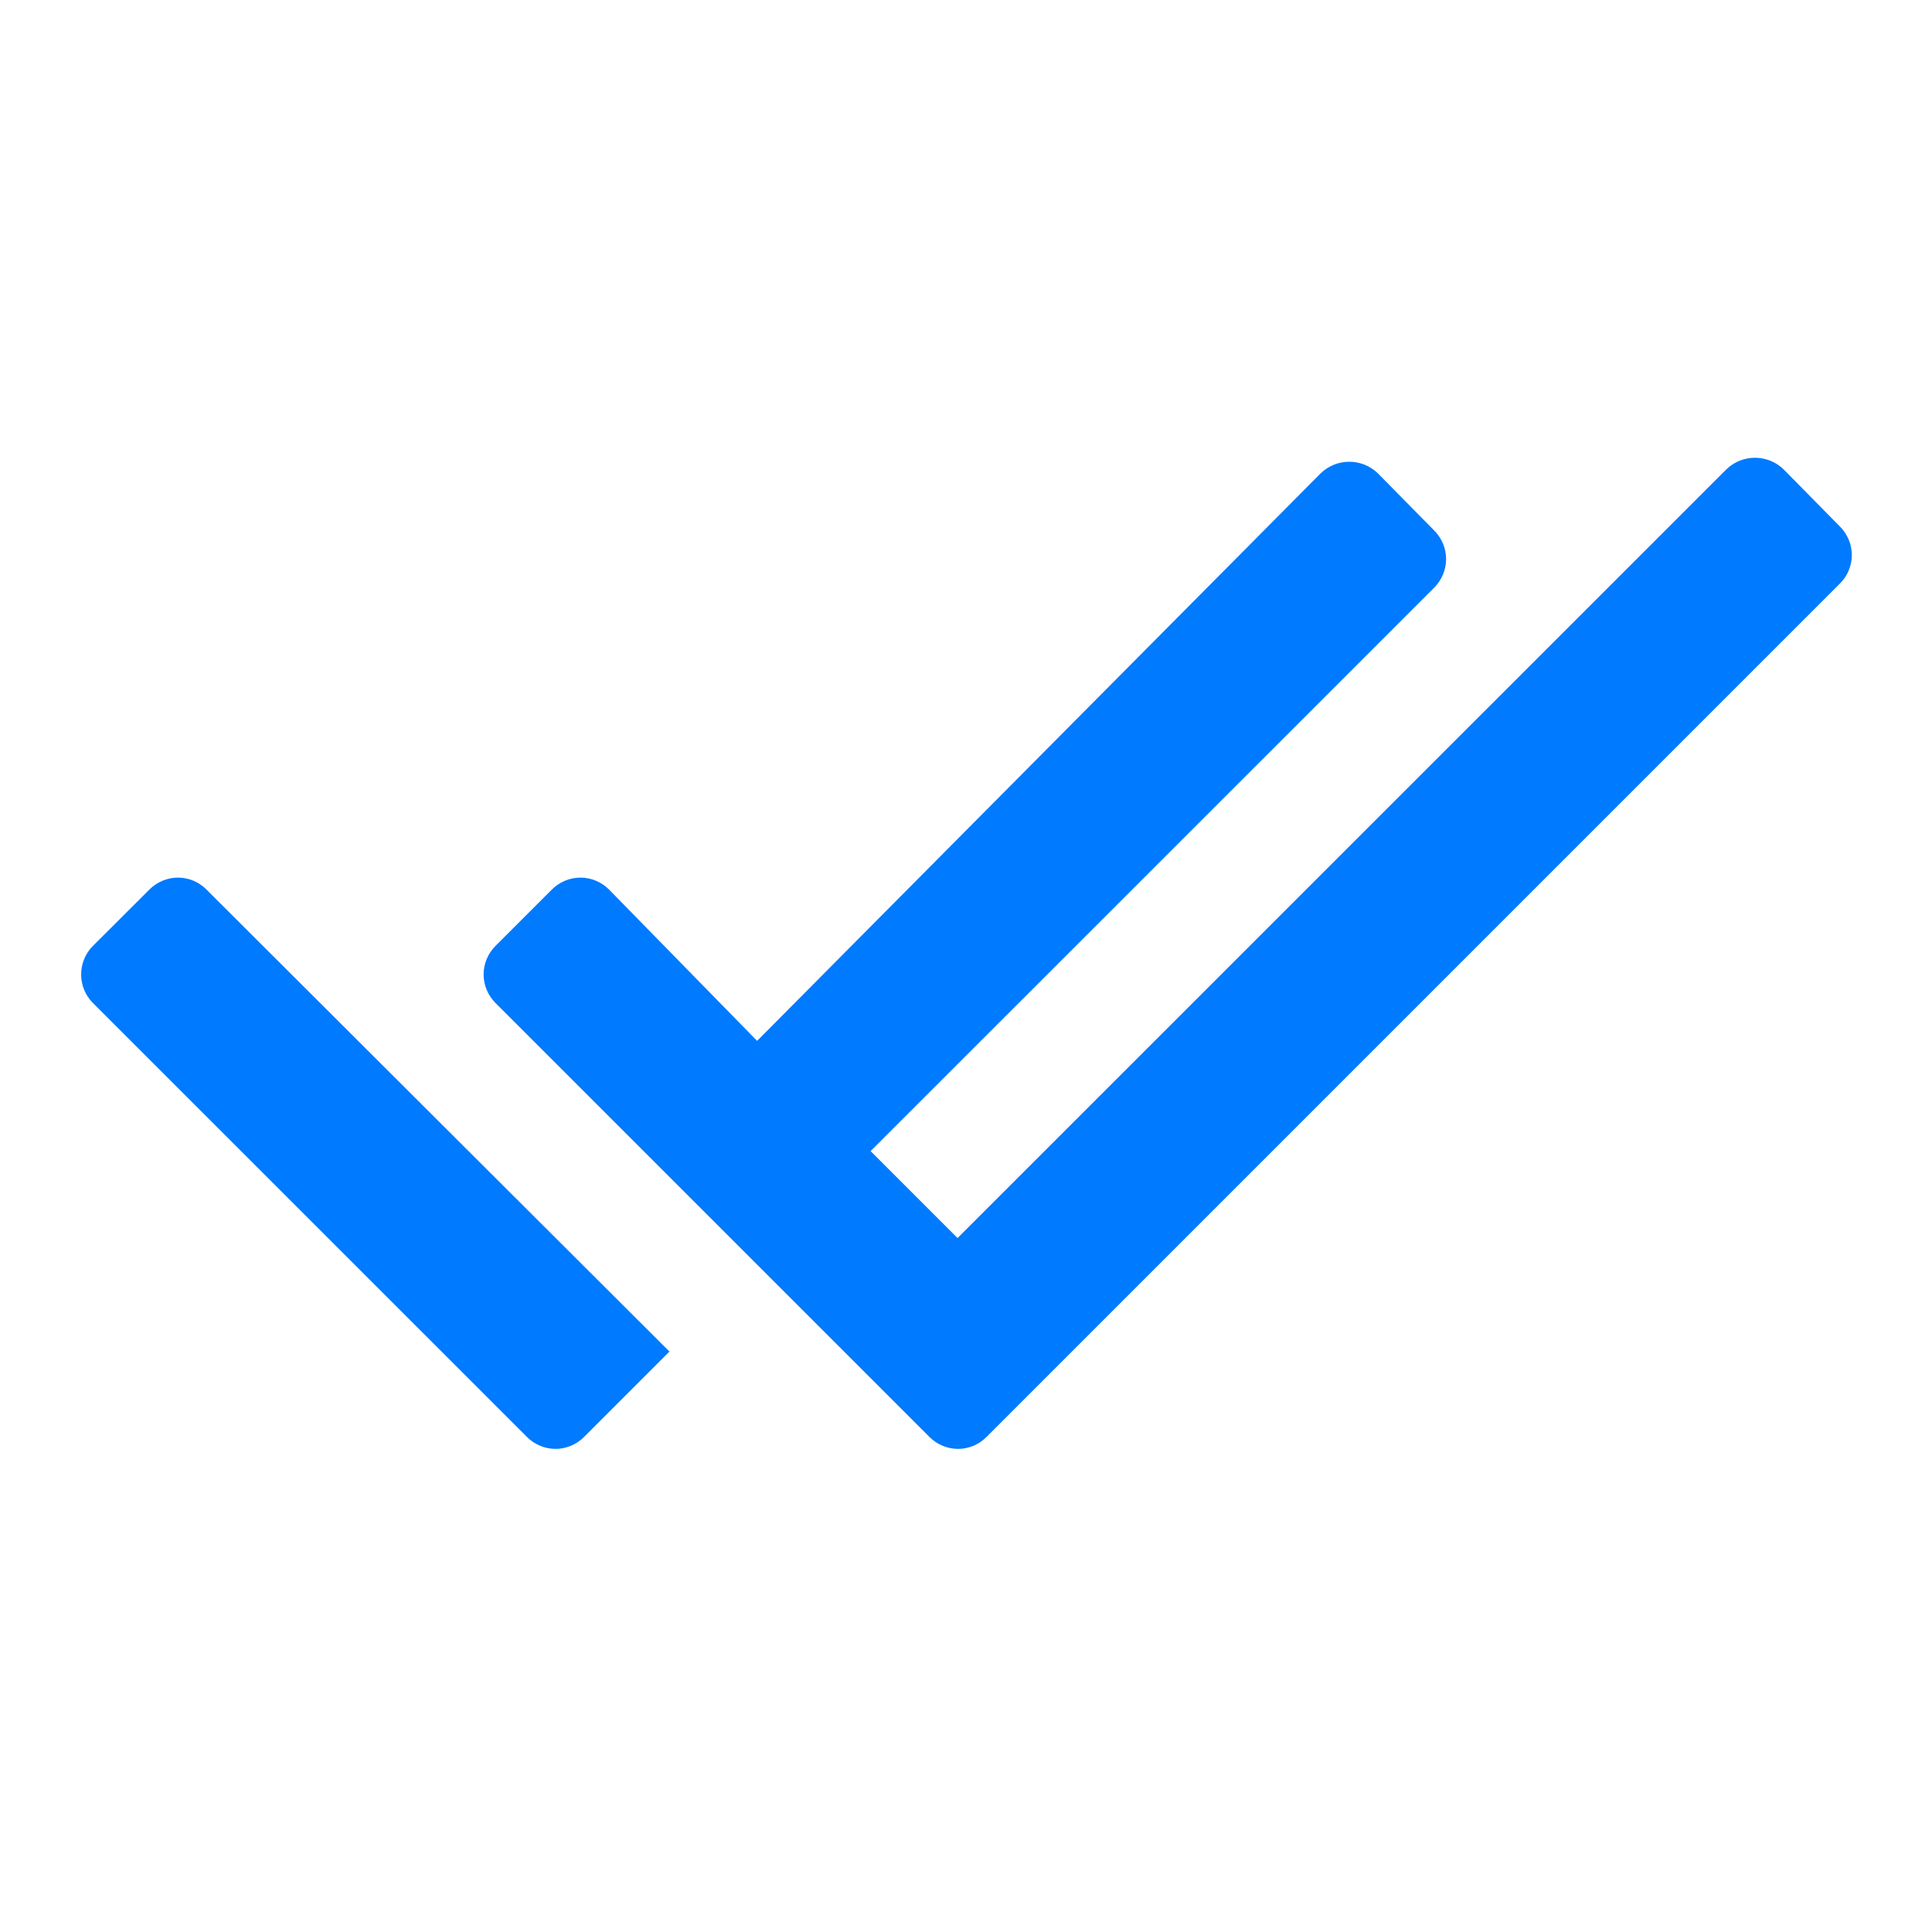
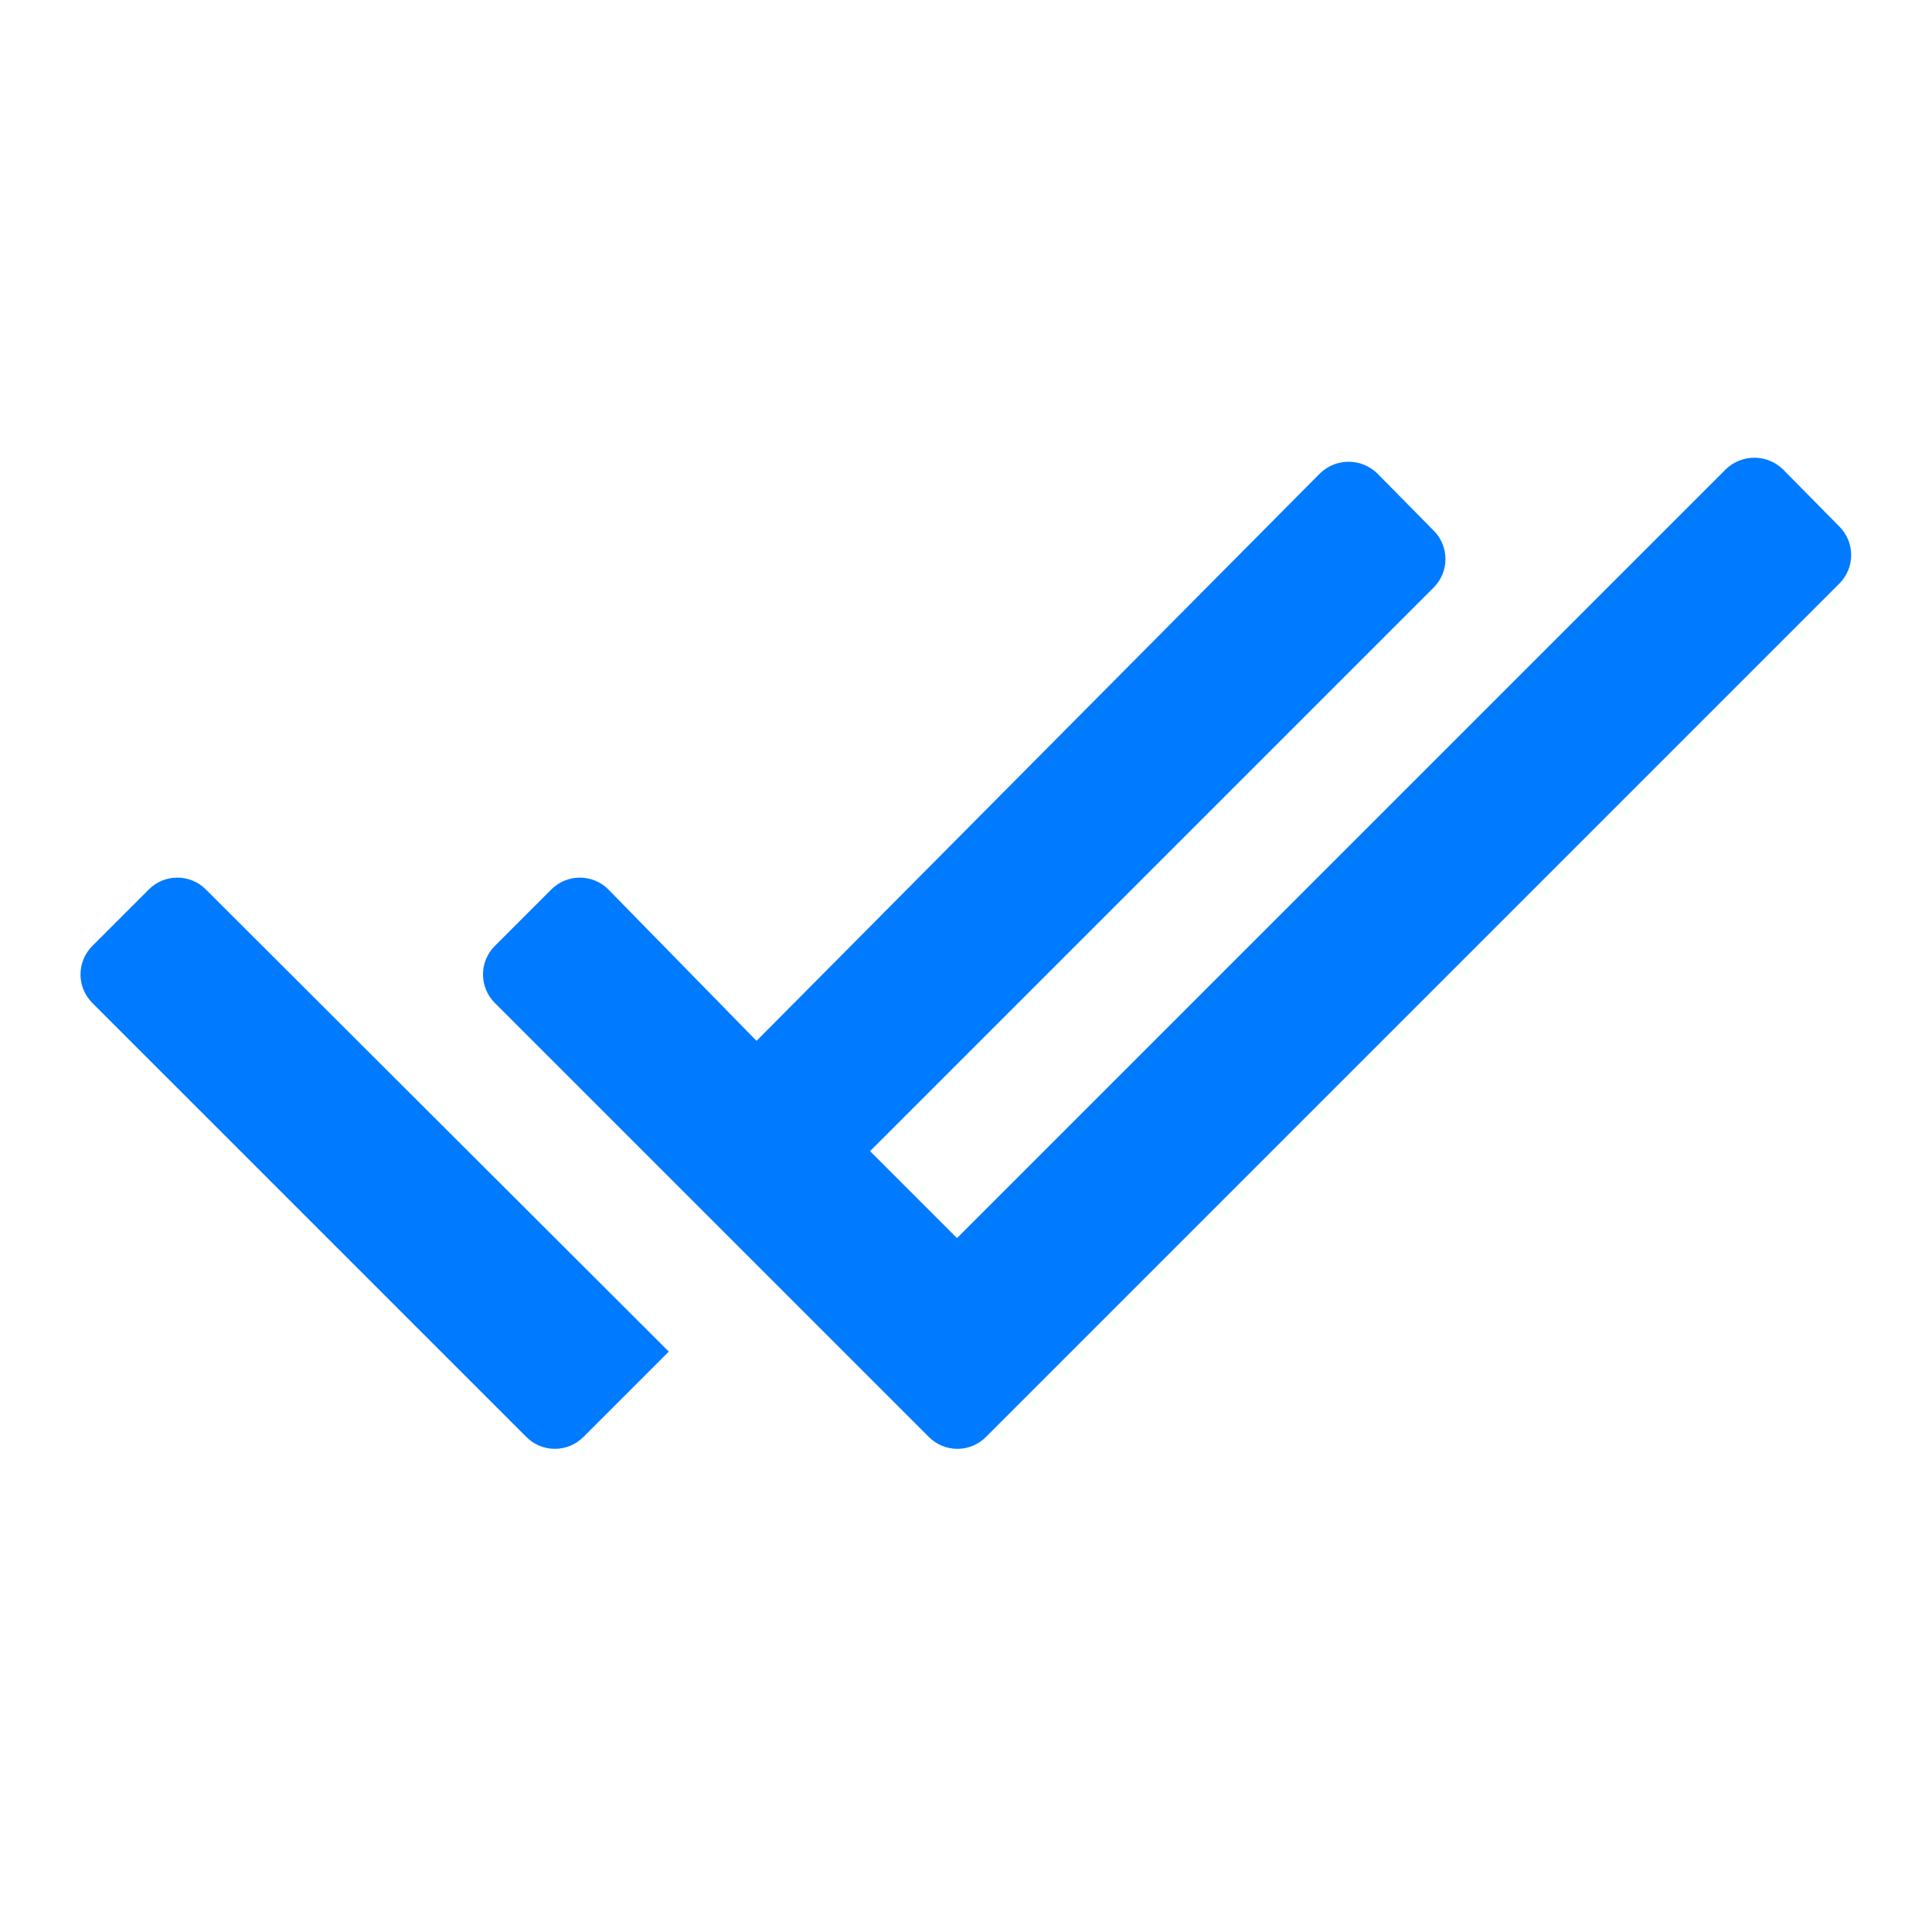
- <svg xmlns="http://www.w3.org/2000/svg" width="16" height="16" viewBox="0 0 16 16" fill="none">
-   <path fill-rule="evenodd" clip-rule="evenodd" d="M14.771 3.887L15.237 4.36C15.3 4.423 15.336 4.508 15.336 4.597C15.336 4.686 15.3 4.771 15.237 4.833L8.17 11.9C8.108 11.963 8.023 11.999 7.934 11.999C7.845 11.999 7.76 11.963 7.697 11.9L4.104 8.307C4.041 8.244 4.005 8.159 4.005 8.07C4.005 7.981 4.041 7.896 4.104 7.833L4.57 7.367C4.633 7.304 4.718 7.268 4.807 7.268C4.896 7.268 4.981 7.304 5.044 7.367L6.27 8.62L10.937 3.92C11.069 3.792 11.279 3.792 11.411 3.92L11.877 4.393C11.94 4.456 11.976 4.541 11.976 4.63C11.976 4.719 11.94 4.804 11.877 4.867L7.21 9.533L7.93 10.253L14.297 3.887C14.429 3.759 14.639 3.759 14.771 3.887ZM5.544 11.193L1.71 7.367C1.648 7.304 1.563 7.268 1.474 7.268C1.385 7.268 1.3 7.304 1.237 7.367L0.77 7.833C0.707 7.896 0.672 7.981 0.672 8.07C0.672 8.159 0.707 8.244 0.77 8.307L4.364 11.9C4.426 11.963 4.512 11.999 4.6 11.999C4.689 11.999 4.775 11.963 4.837 11.9L5.544 11.193Z" fill="#007AFF" />
+ <svg xmlns="http://www.w3.org/2000/svg" width="24" height="24" viewBox="0 0 24 24" fill="none">
+   <path fill-rule="evenodd" clip-rule="evenodd" d="M22.148 5.83L22.848 6.54C22.943 6.634 22.996 6.762 22.996 6.895C22.996 7.028 22.943 7.156 22.848 7.25L12.248 17.85C12.154 17.945 12.026 17.998 11.893 17.998C11.76 17.998 11.632 17.945 11.538 17.85L6.148 12.46C6.053 12.366 6 12.238 6 12.105C6 11.972 6.053 11.844 6.148 11.75L6.848 11.05C6.942 10.955 7.07 10.902 7.203 10.902C7.336 10.902 7.464 10.955 7.558 11.05L9.398 12.93L16.398 5.88C16.596 5.688 16.91 5.688 17.108 5.88L17.808 6.59C17.903 6.684 17.956 6.812 17.956 6.945C17.956 7.078 17.903 7.206 17.808 7.3L10.808 14.3L11.888 15.38L21.438 5.83C21.636 5.638 21.95 5.638 22.148 5.83ZM8.308 16.79L2.558 11.05C2.464 10.955 2.336 10.902 2.203 10.902C2.07 10.902 1.942 10.955 1.848 11.05L1.148 11.75C1.053 11.844 1 11.972 1 12.105C1 12.238 1.053 12.366 1.148 12.46L6.538 17.85C6.632 17.945 6.76 17.998 6.893 17.998C7.026 17.998 7.154 17.945 7.248 17.85L8.308 16.79Z" fill="#007AFF" />
</svg>
